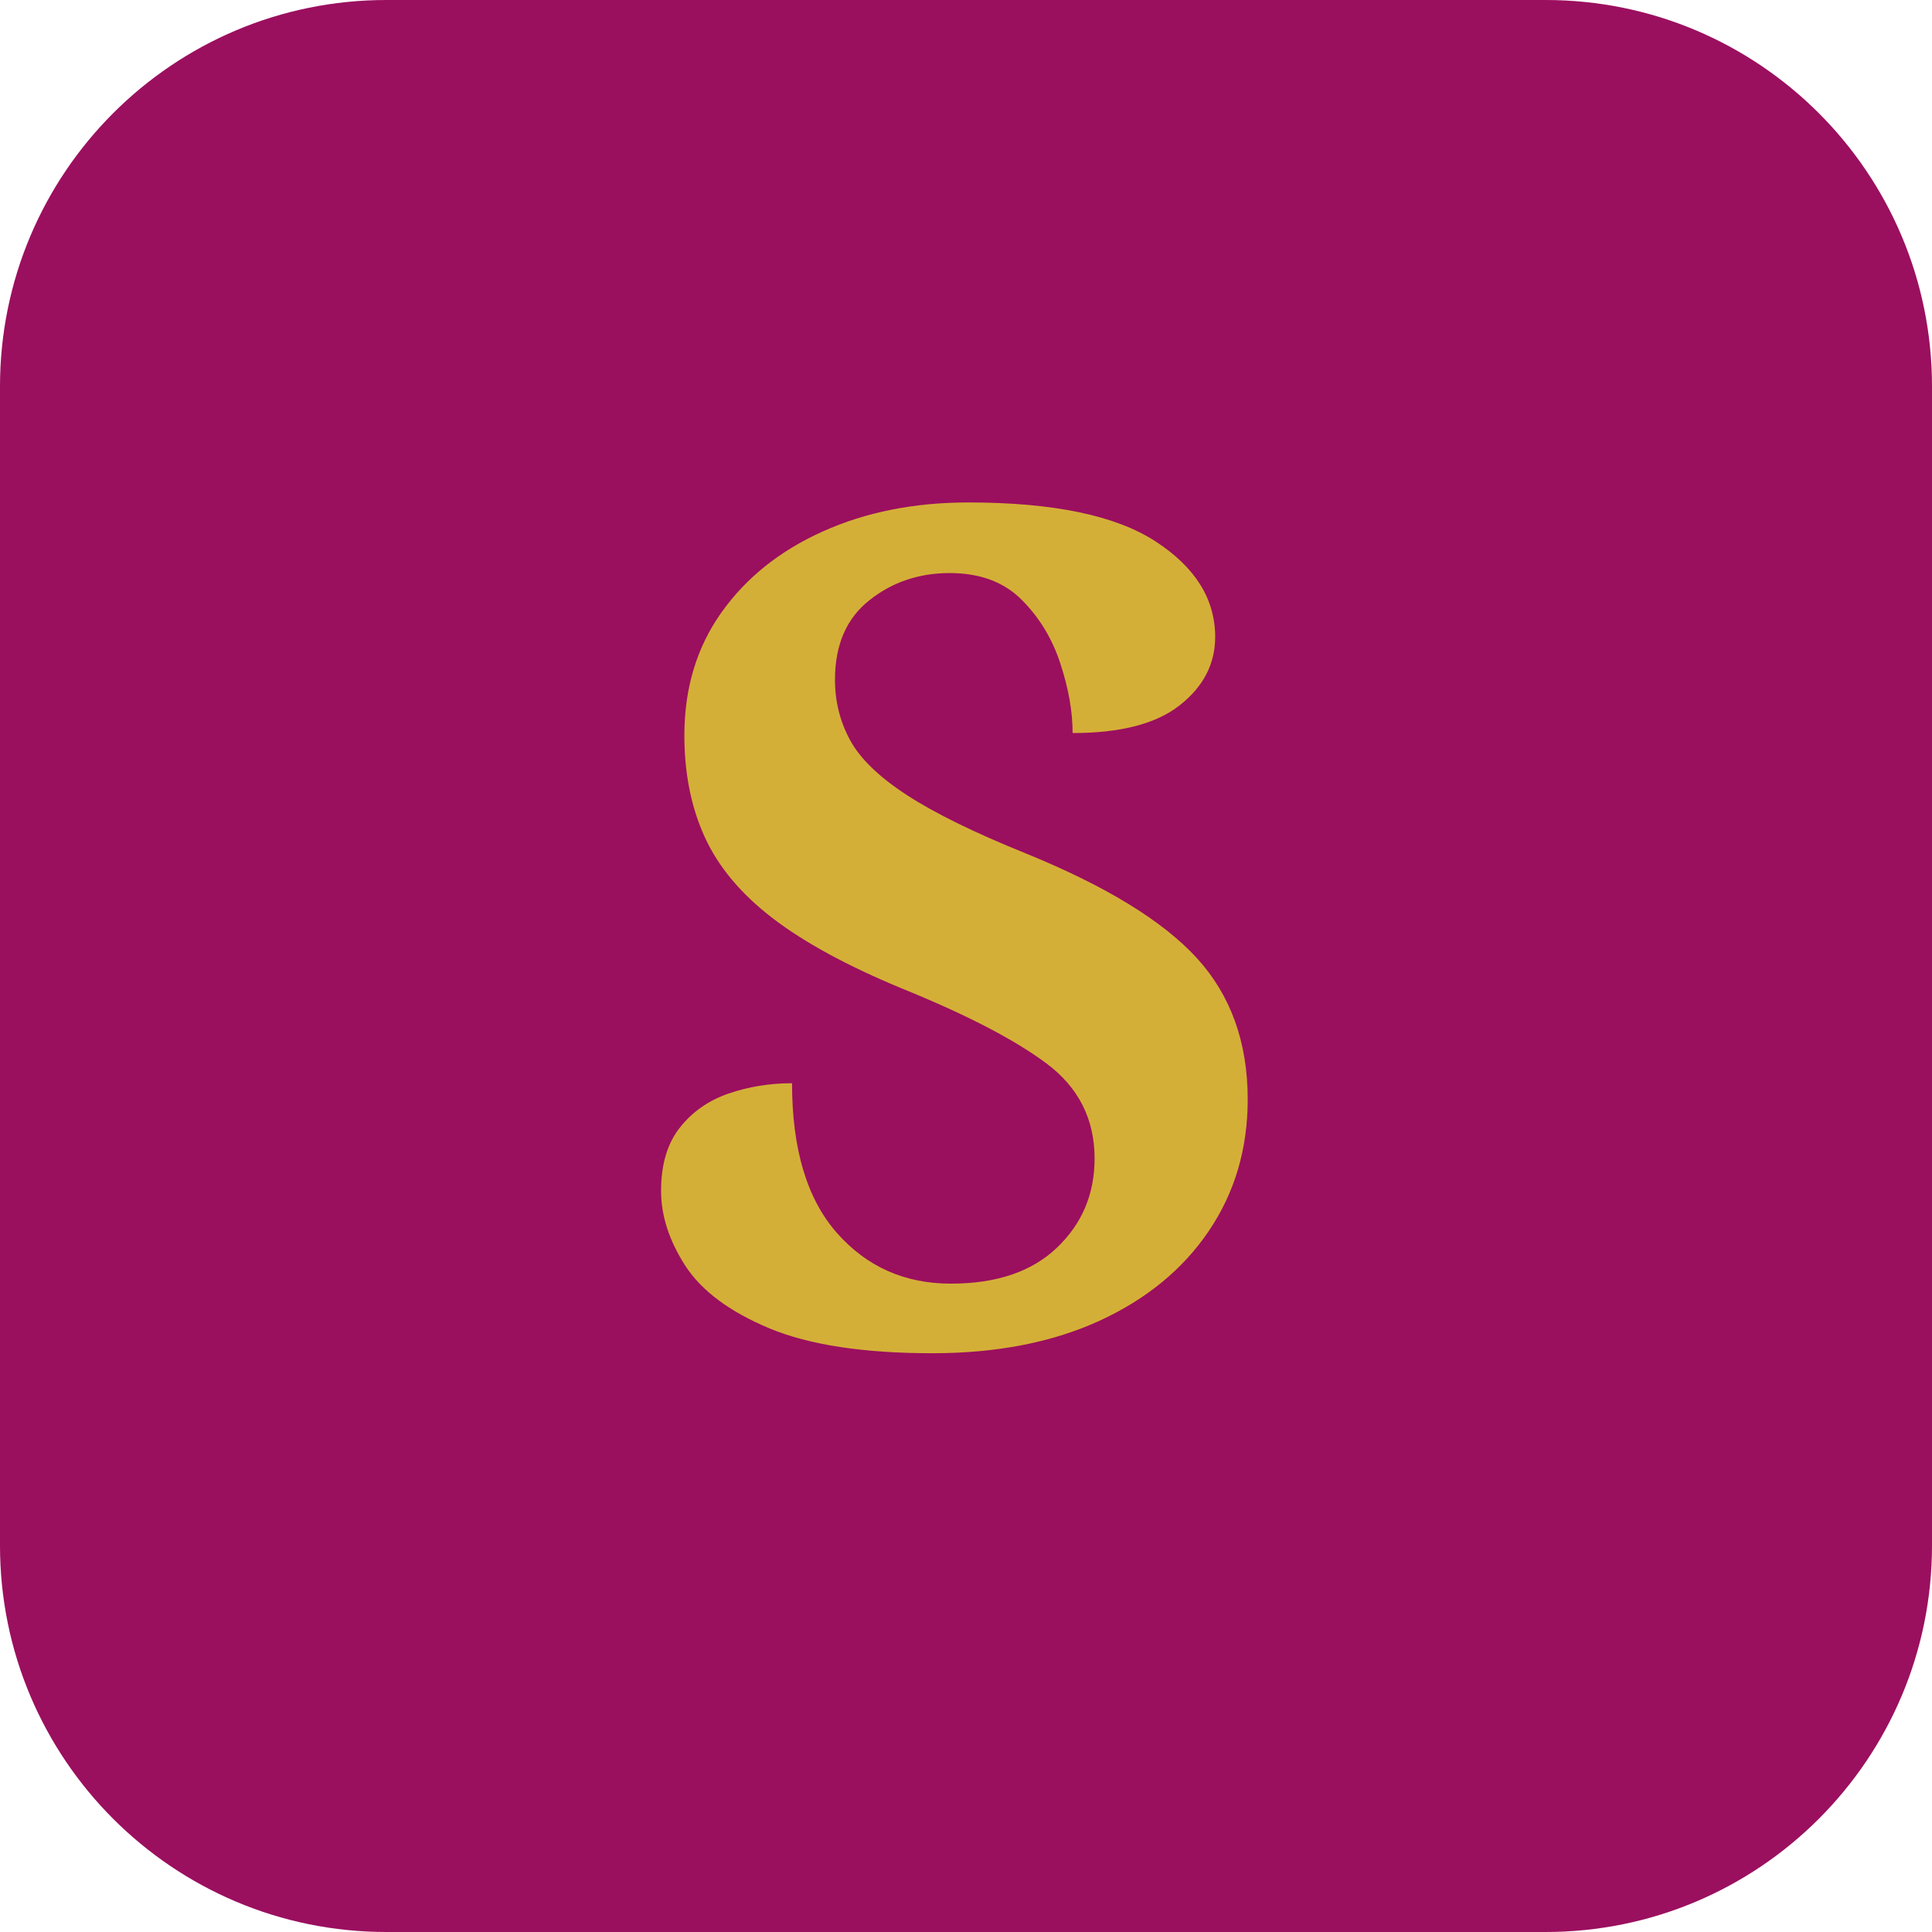
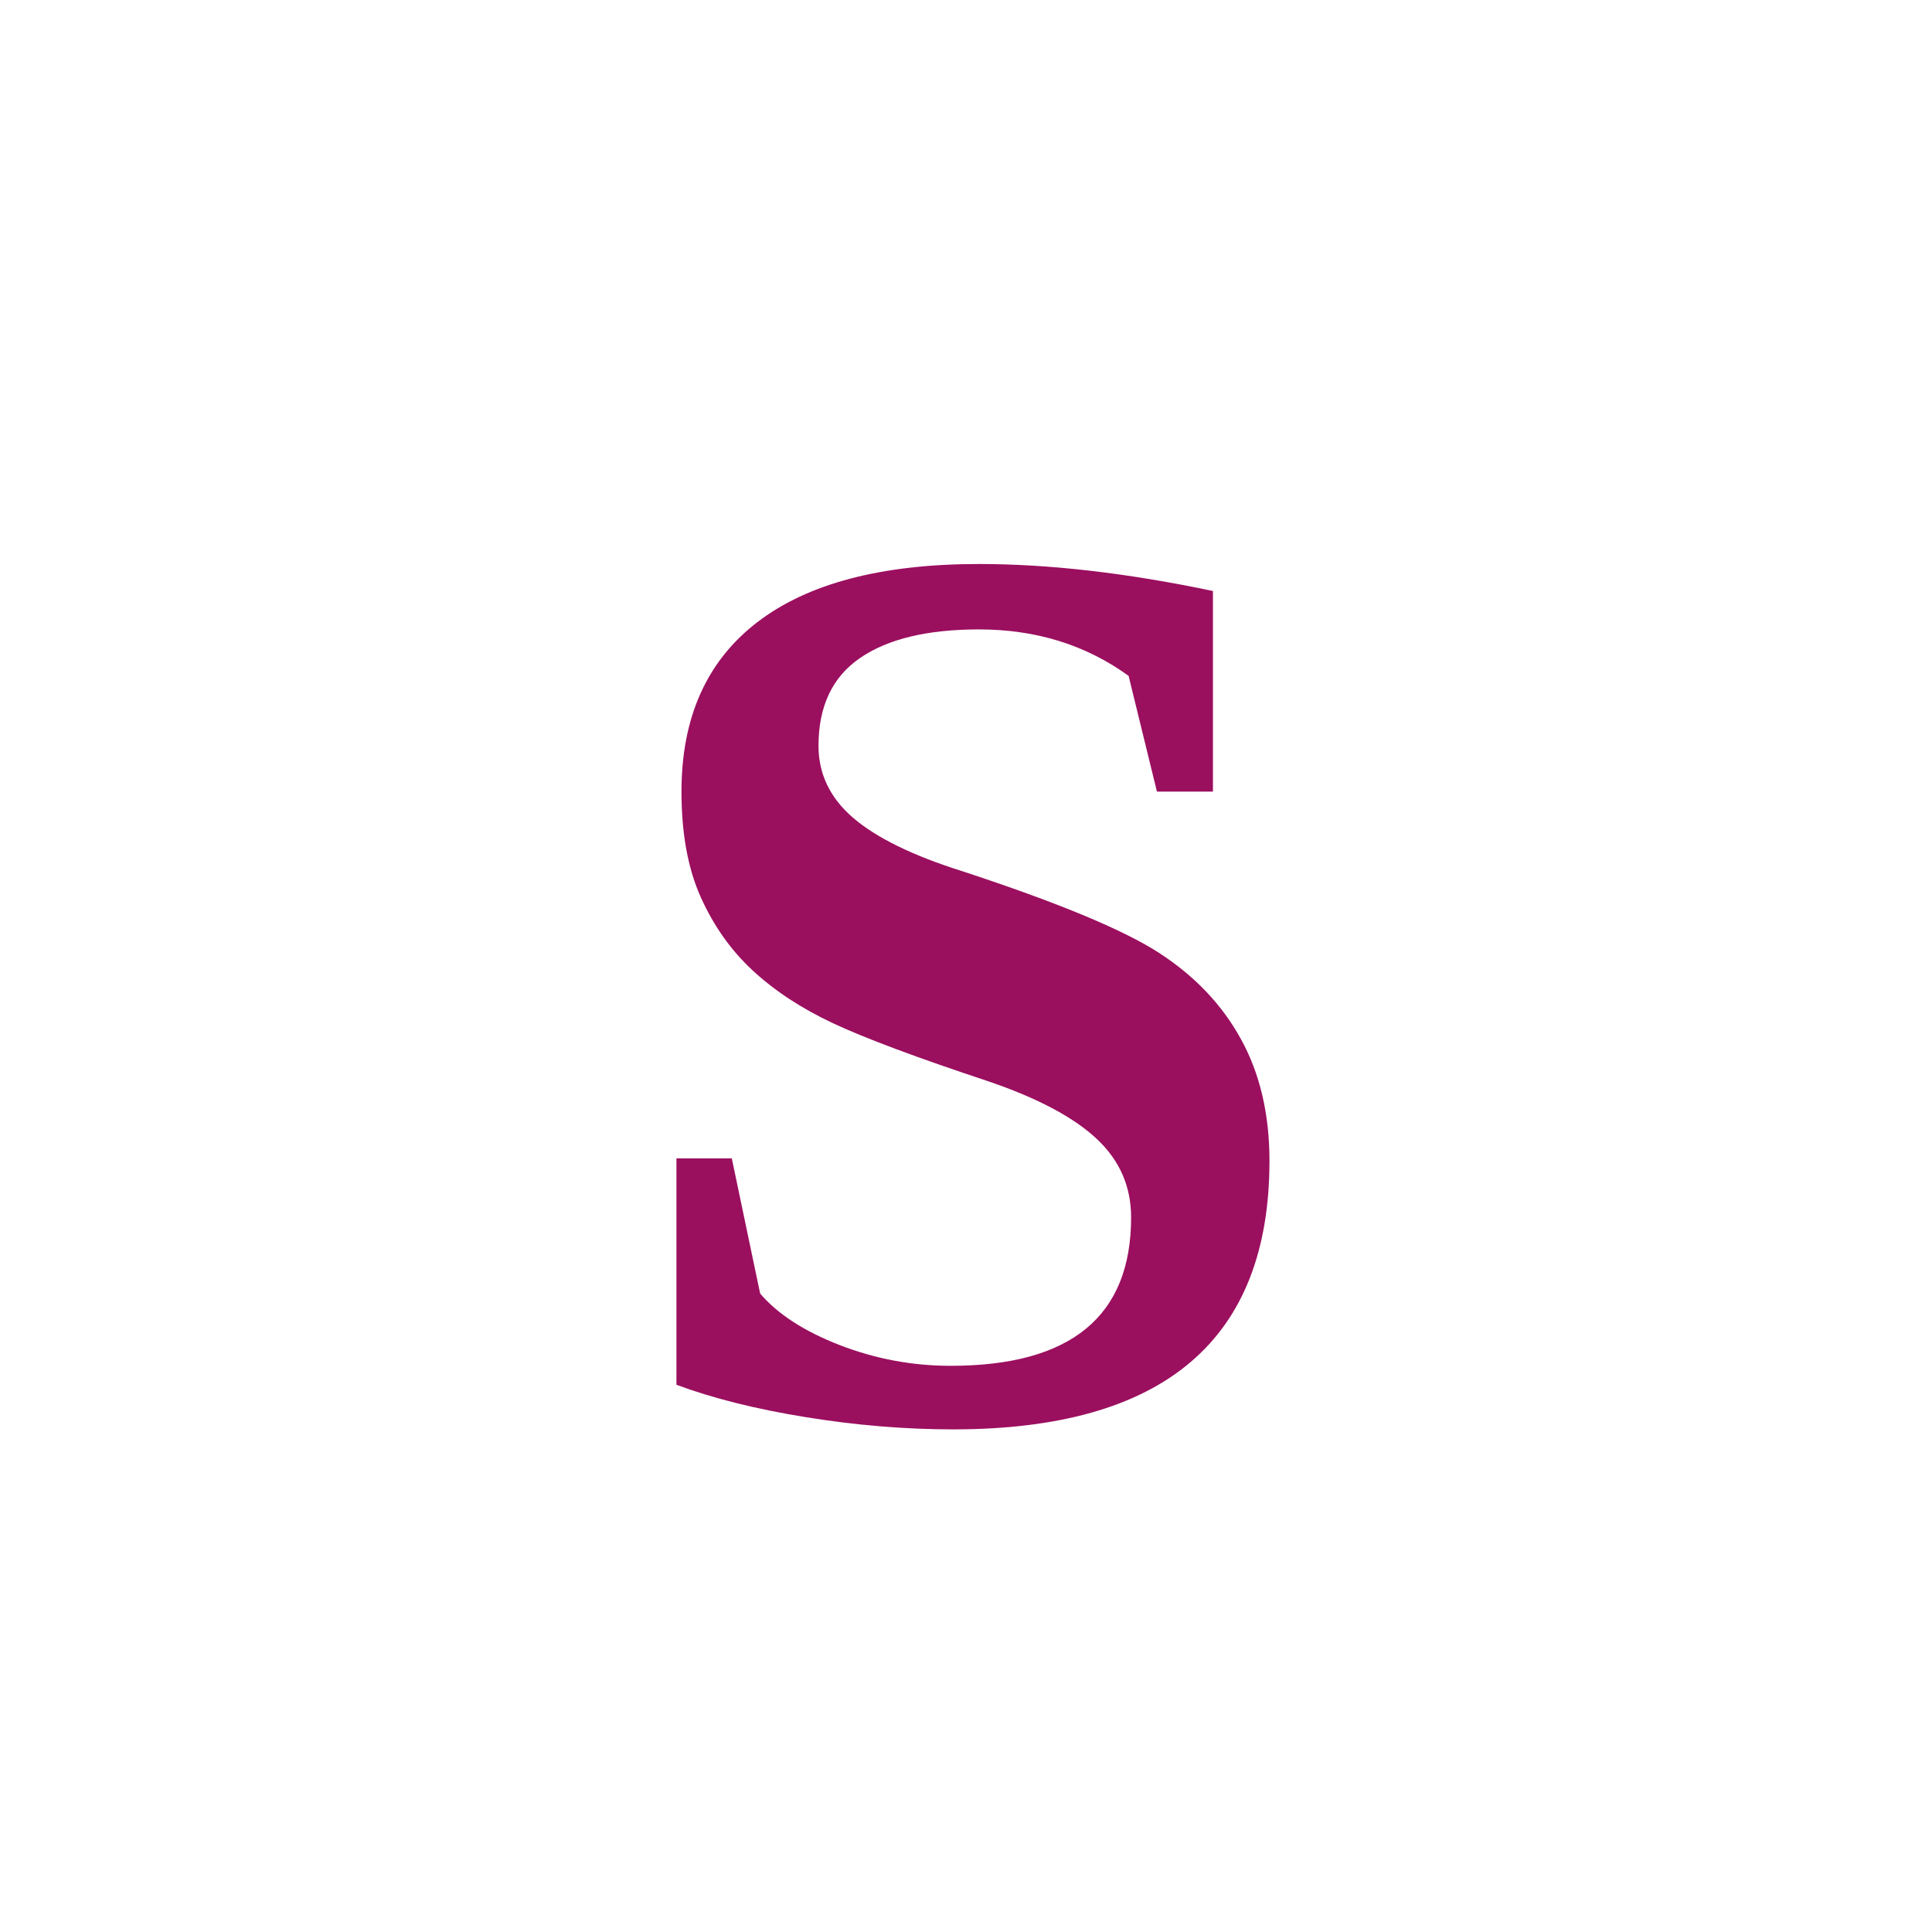
<svg xmlns="http://www.w3.org/2000/svg" width="180" height="180" viewBox="0 0 180 180" fill="none">
-   <rect width="180" height="180" rx="36" fill="#9B0F5F" />
-   <text x="90" y="125" font-family="Georgia, serif" font-size="108" font-weight="bold" text-anchor="middle" fill="#D4AF37">S</text>
+   <text x="90" y="132" font-family="Georgia, 'Times New Roman', serif" font-size="120" font-weight="bold" text-anchor="middle" fill="#9B0F5F">S</text>
</svg>
